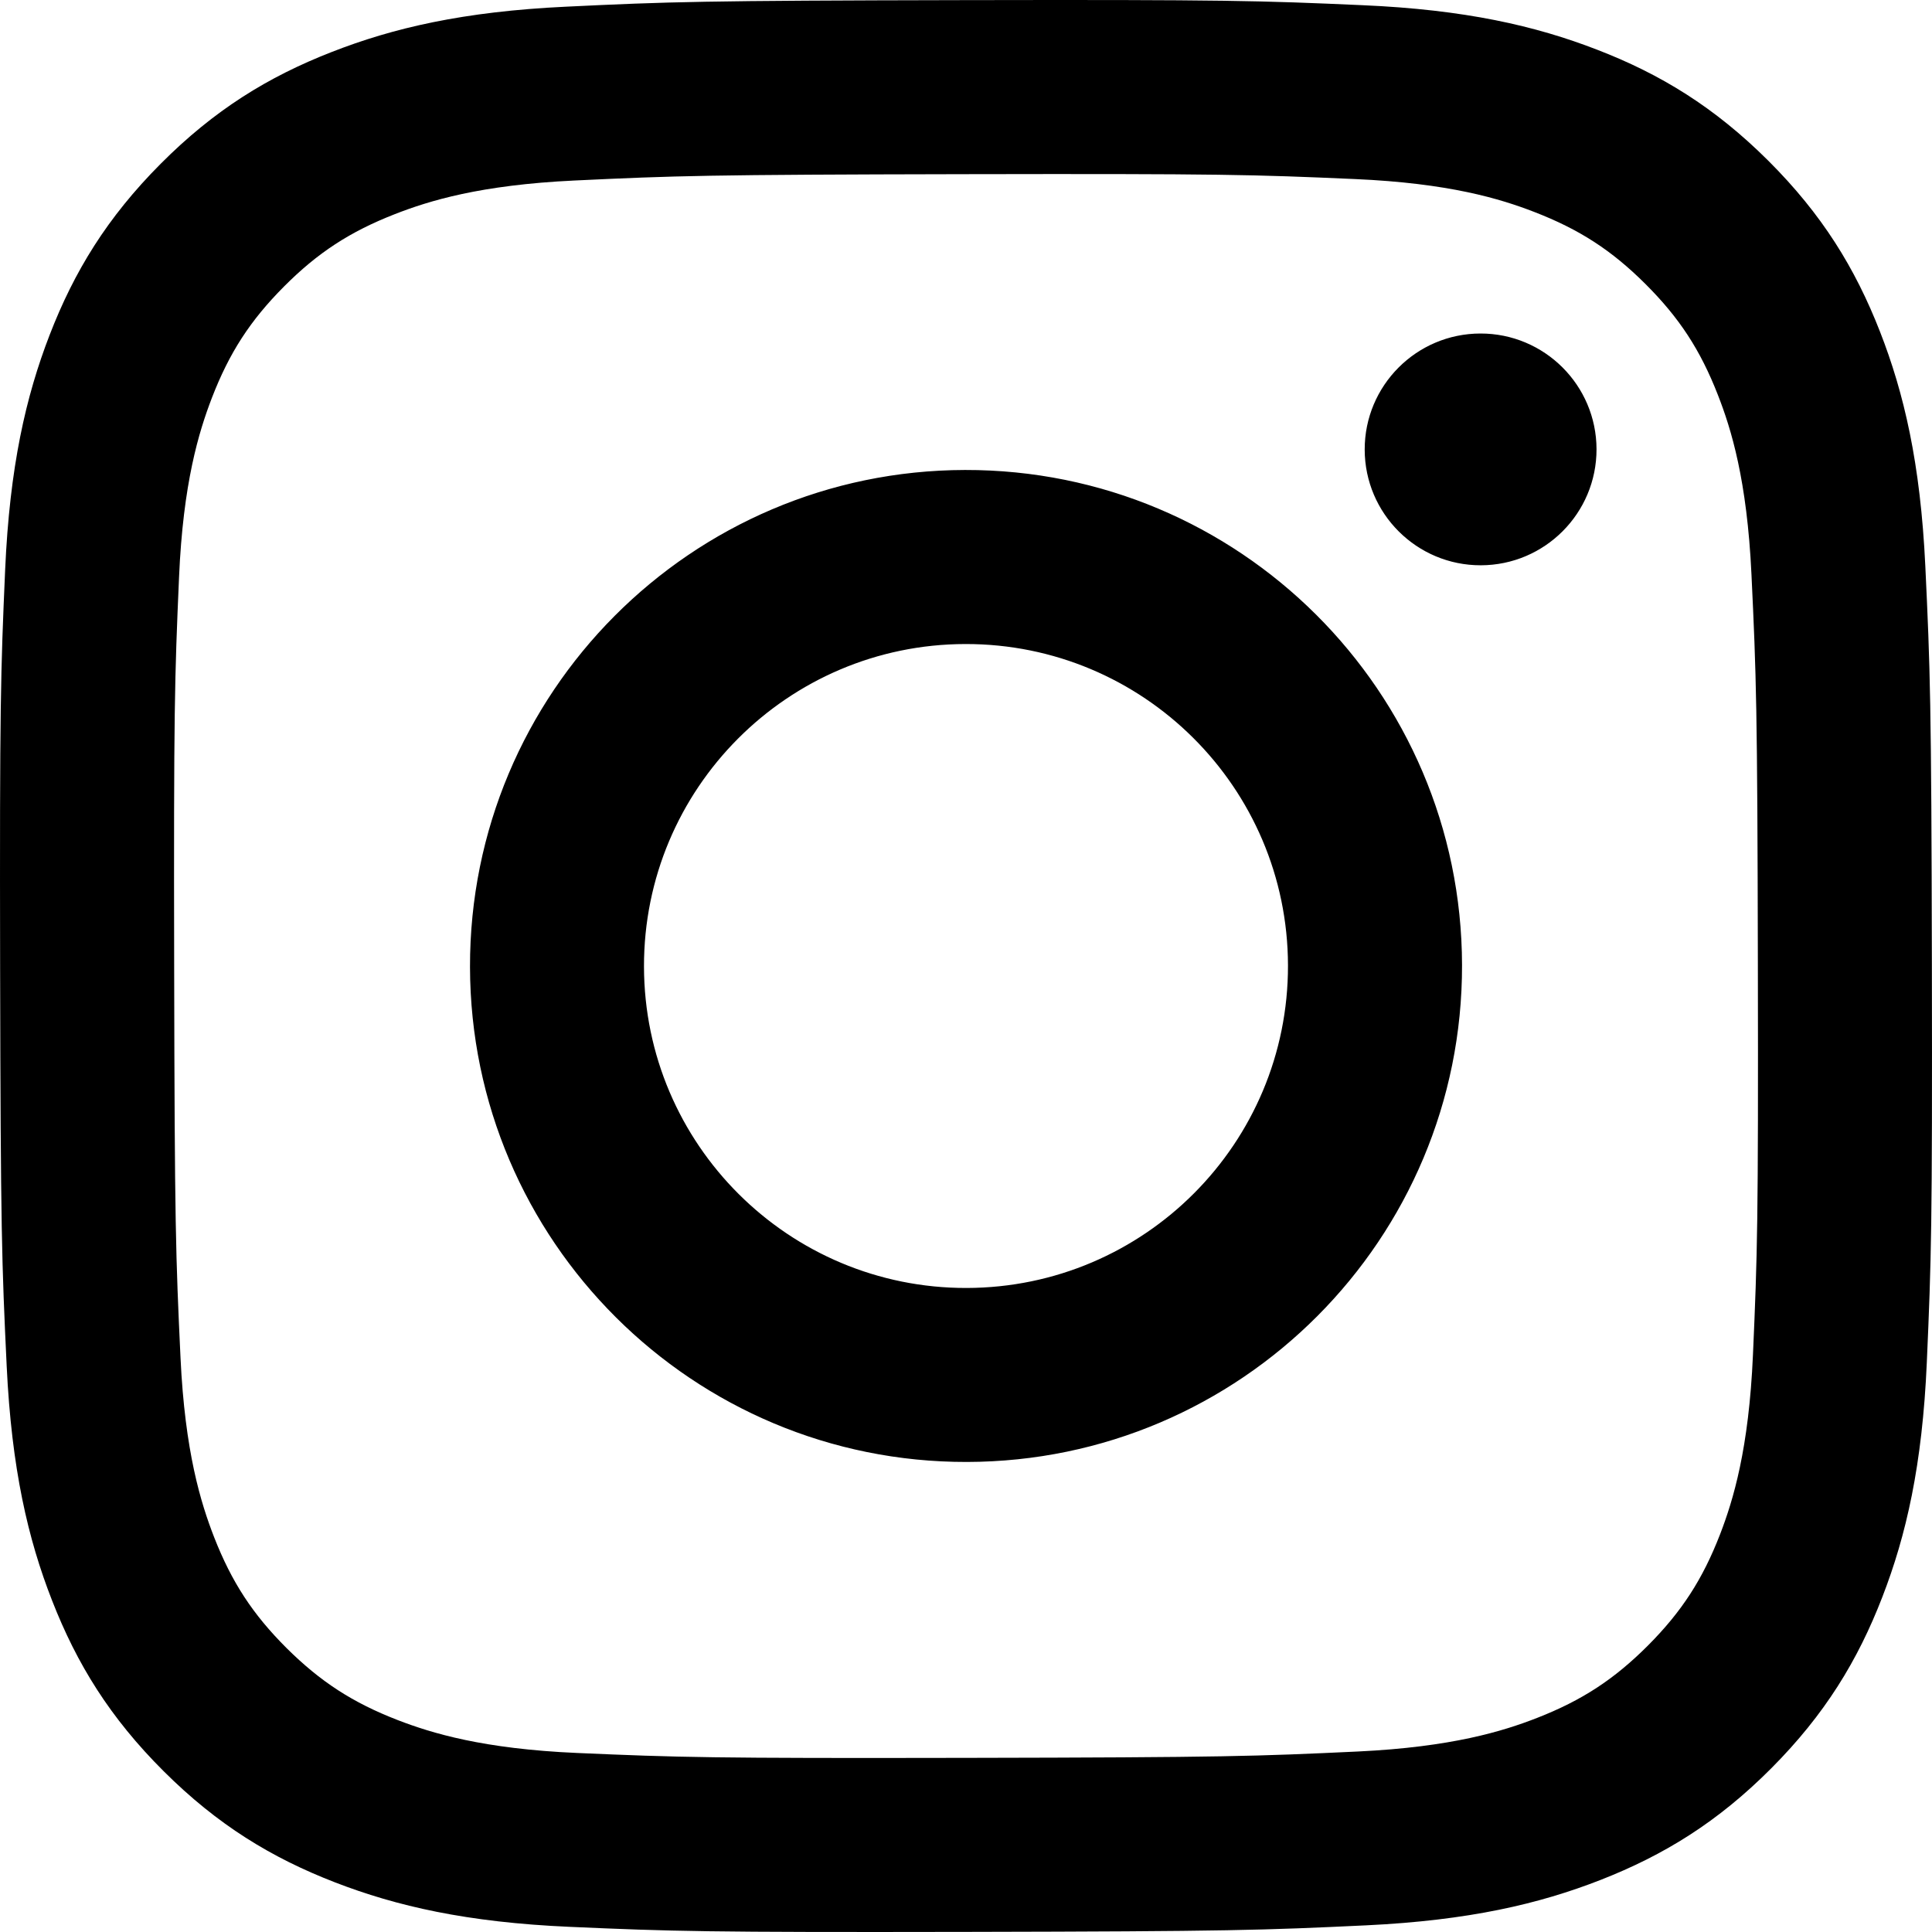
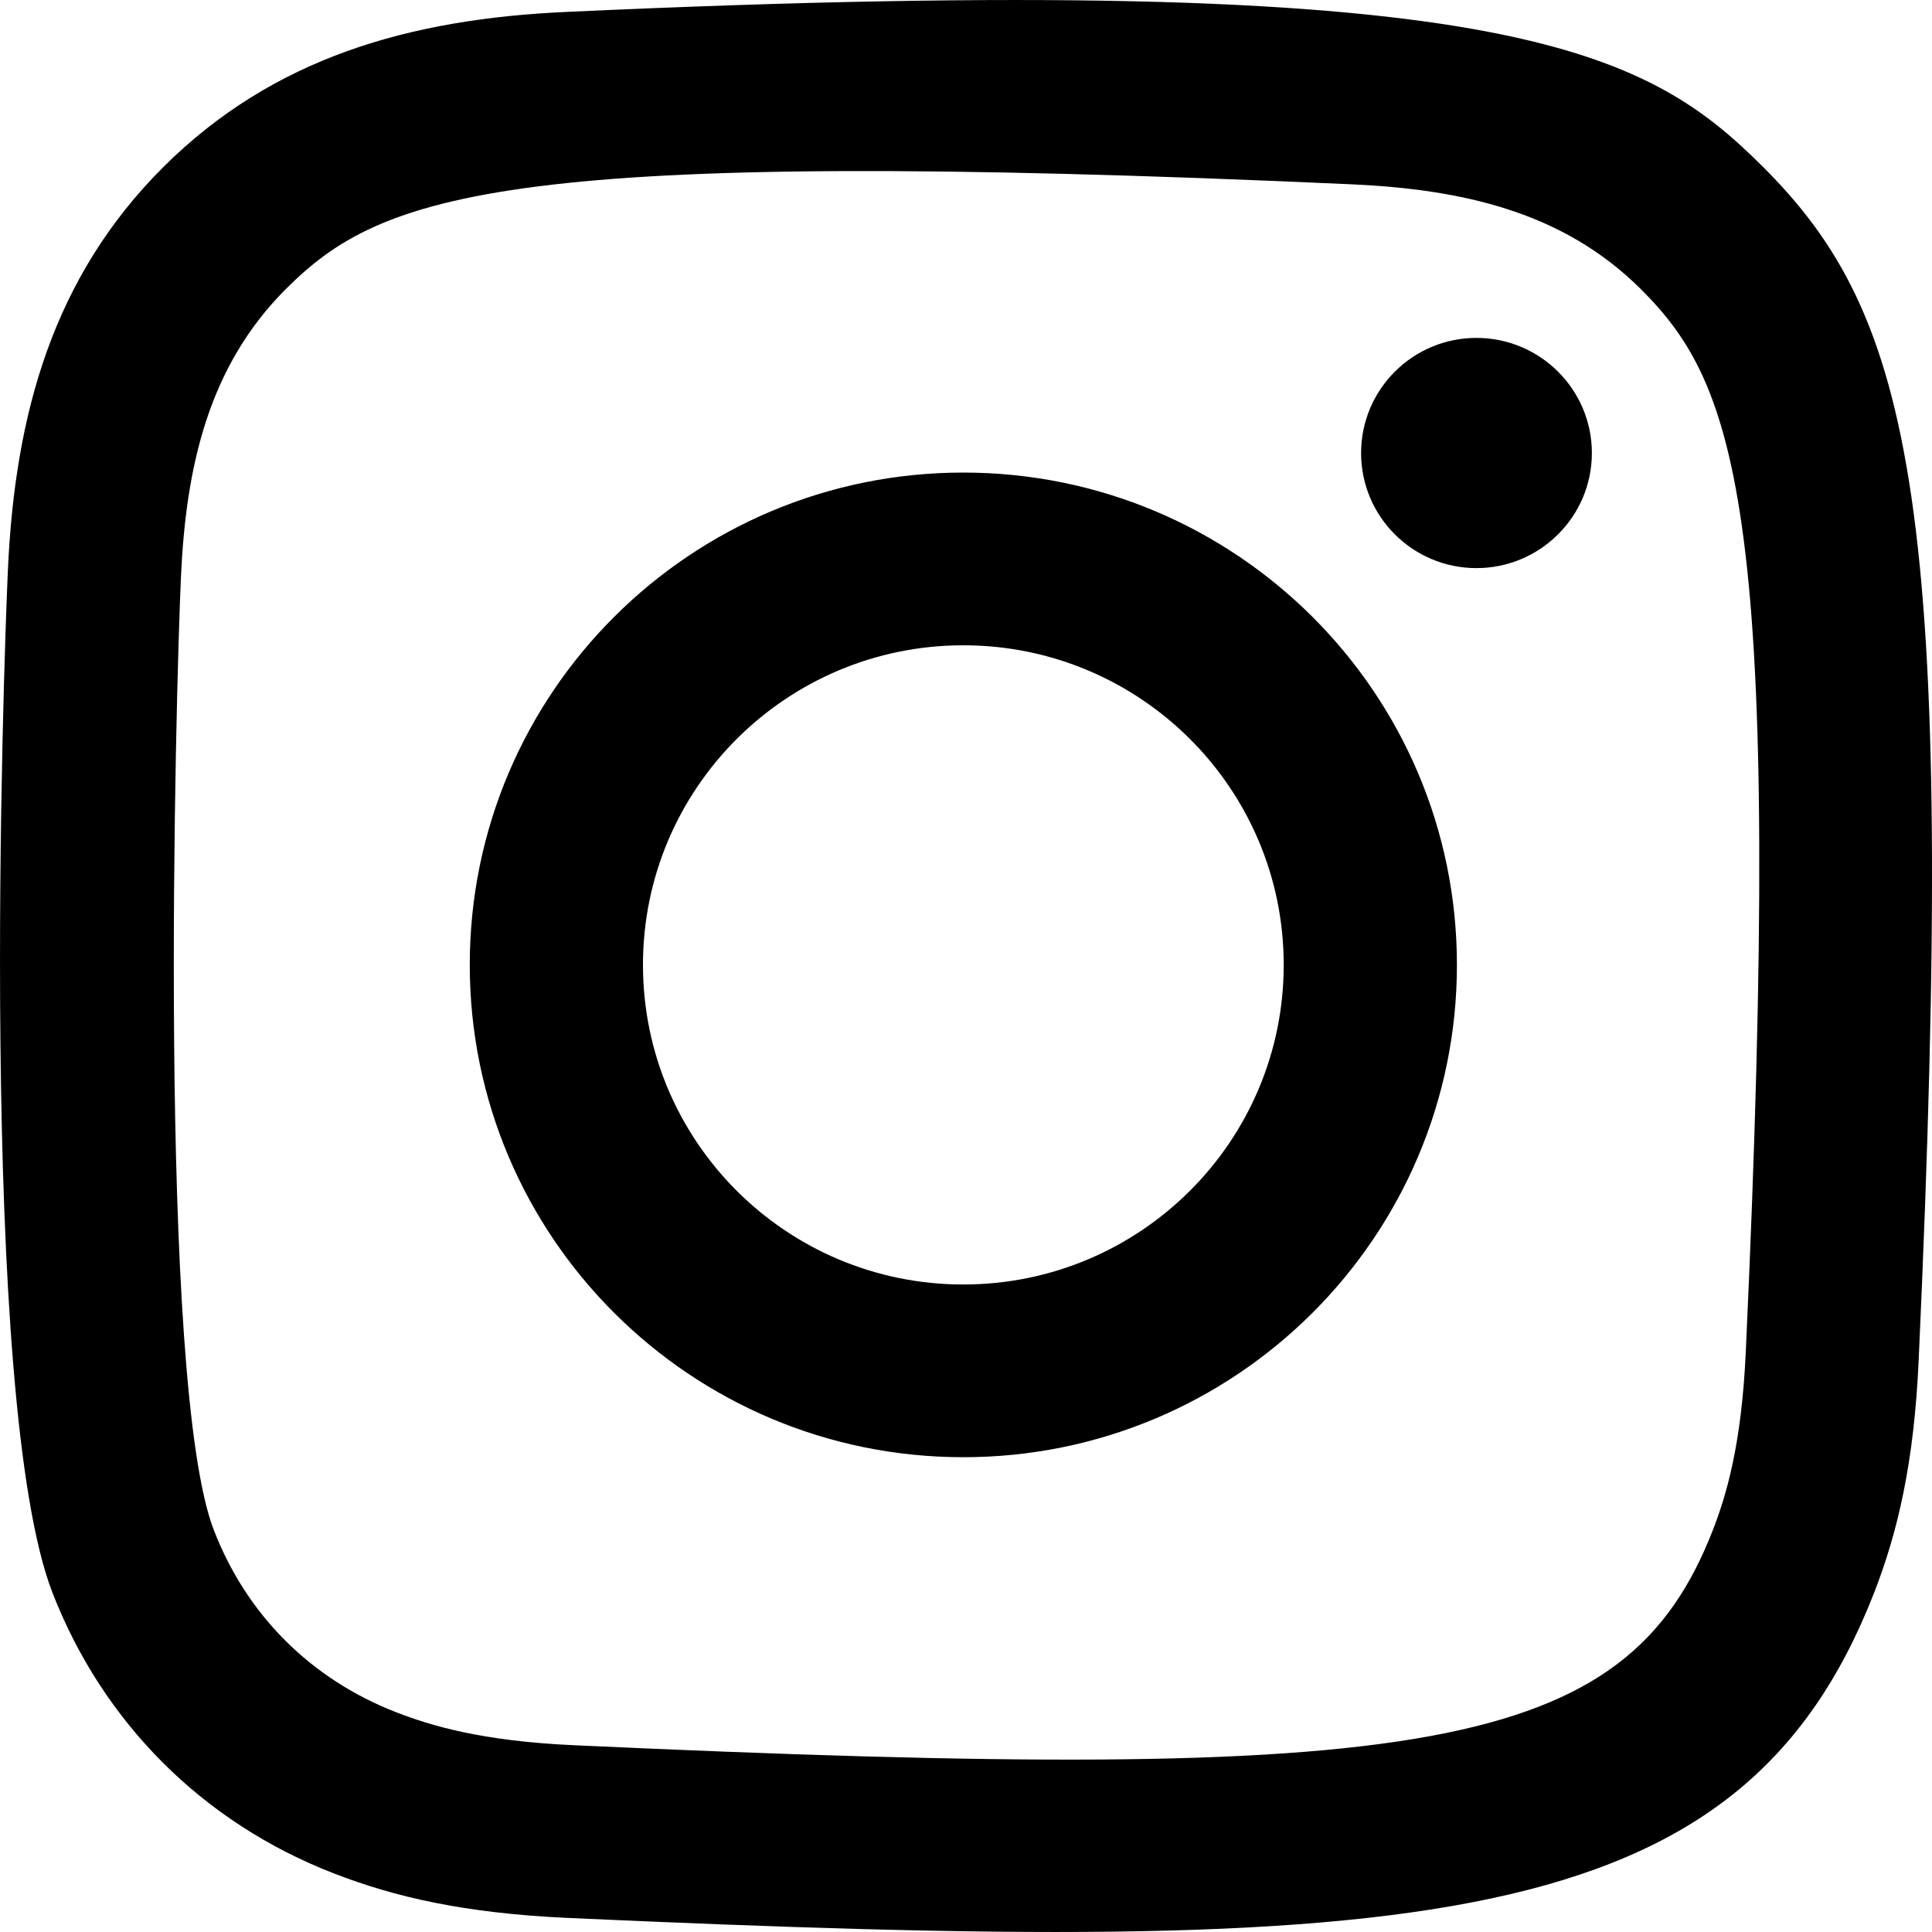
- <svg xmlns="http://www.w3.org/2000/svg" shape-rendering="geometricPrecision" text-rendering="geometricPrecision" image-rendering="optimizeQuality" fill-rule="evenodd" clip-rule="evenodd" viewBox="0 0 512 512">
-   <path fill-rule="nonzero" d="M170.663 256.157c-.083-47.121 38.055-85.4 85.167-85.482 47.121-.092 85.407 38.029 85.499 85.159.091 47.13-38.047 85.4-85.176 85.492-47.112.09-85.399-38.039-85.49-85.169zm-46.108.092c.141 72.602 59.106 131.327 131.69 131.185 72.592-.14 131.35-59.089 131.209-131.691-.141-72.577-59.114-131.336-131.715-131.194-72.585.141-131.325 59.114-131.184 131.7zm237.104-137.092c.033 16.954 13.817 30.682 30.772 30.649 16.961-.034 30.689-13.811 30.664-30.765-.033-16.954-13.818-30.69-30.78-30.656-16.962.033-30.689 13.818-30.656 30.772zm-208.696 345.4c-24.958-1.086-38.511-5.234-47.543-8.709-11.961-4.628-20.496-10.177-29.479-19.093-8.966-8.951-14.532-17.461-19.202-29.397-3.508-9.033-7.73-22.569-8.9-47.527-1.269-26.983-1.559-35.078-1.683-103.433-.133-68.338.116-76.434 1.294-103.441 1.069-24.941 5.242-38.512 8.709-47.536 4.628-11.977 10.161-20.496 19.094-29.478 8.949-8.983 17.459-14.532 29.403-19.202 9.025-3.526 22.561-7.715 47.511-8.9 26.998-1.278 35.085-1.551 103.423-1.684 68.353-.133 76.448.108 103.456 1.294 24.94 1.086 38.51 5.217 47.527 8.709 11.968 4.628 20.503 10.145 29.478 19.094 8.974 8.95 14.54 17.443 19.21 29.413 3.524 8.999 7.714 22.552 8.892 47.494 1.285 26.998 1.576 35.094 1.7 103.432.132 68.355-.117 76.451-1.302 103.442-1.087 24.957-5.226 38.52-8.709 47.56-4.629 11.953-10.161 20.488-19.103 29.471-8.941 8.949-17.451 14.531-29.403 19.201-9.009 3.517-22.561 7.714-47.494 8.9-26.998 1.269-35.086 1.56-103.448 1.684-68.338.133-76.424-.124-103.431-1.294zM149.977 1.773c-27.239 1.286-45.843 5.648-62.101 12.019-16.829 6.561-31.095 15.353-45.286 29.603C28.381 57.653 19.655 71.944 13.144 88.79c-6.303 16.299-10.575 34.912-11.778 62.168C.172 178.264-.102 186.973.031 256.489c.133 69.508.439 78.234 1.741 105.548 1.302 27.231 5.649 45.827 12.019 62.092 6.569 16.83 15.353 31.089 29.611 45.289 14.25 14.2 28.55 22.918 45.404 29.438 16.282 6.294 34.902 10.583 62.15 11.777 27.305 1.203 36.022 1.468 105.521 1.336 69.532-.133 78.25-.44 105.555-1.734 27.239-1.302 45.826-5.664 62.1-12.019 16.829-6.585 31.095-15.353 45.288-29.611 14.191-14.251 22.917-28.55 29.428-45.404 6.304-16.282 10.592-34.904 11.777-62.134 1.195-27.323 1.478-36.049 1.344-105.557-.133-69.516-.447-78.225-1.741-105.522-1.294-27.256-5.657-45.844-12.019-62.118-6.577-16.829-15.352-31.08-29.602-45.288-14.25-14.192-28.55-22.935-45.404-29.429-16.29-6.304-34.903-10.6-62.15-11.778C333.747.164 325.03-.101 255.506.031c-69.507.133-78.224.431-105.529 1.742z" />
+ <svg xmlns="http://www.w3.org/2000/svg" width="800px" height="800px" viewBox="0 0 20 20" version="1.1">
+   <defs>
+ 
+ </defs>
+   <g id="Page-1" stroke="none" stroke-width="1" fill="none" fill-rule="evenodd">
+     <g id="Dribbble-Light-Preview" transform="translate(-340, -7439)" fill="#000000">
+       <g id="icons" transform="translate(56, 160)">
+         <path d="M289.87,7279.123 C288.242,7279.196 286.831,7279.594 285.691,7280.729 C284.548,7281.869 284.155,7283.286 284.082,7284.897 C284.036,7285.902 283.768,7293.498 284.544,7295.49 C285.068,7296.834 286.098,7297.867 287.455,7298.393 C288.088,7298.639 288.81,7298.805 289.87,7298.854 C298.73,7299.255 302.015,7299.037 303.4,7295.49 C303.646,7294.859 303.815,7294.137 303.862,7293.08 C304.267,7284.197 303.796,7282.271 302.252,7280.729 C301.027,7279.507 299.586,7278.675 289.87,7279.123 M289.951,7297.067 C288.981,7297.024 288.455,7296.862 288.103,7296.726 C287.22,7296.383 286.556,7295.722 286.215,7294.843 C285.624,7293.329 285.82,7286.14 285.873,7284.977 C285.924,7283.837 286.155,7282.796 286.959,7281.992 C287.954,7281 289.24,7280.513 297.993,7280.908 C299.135,7280.96 300.179,7281.19 300.985,7281.992 C301.98,7282.985 302.474,7284.28 302.072,7293 C302.028,7293.968 301.866,7294.493 301.73,7294.843 C300.829,7297.151 298.757,7297.471 289.951,7297.067 M298.09,7283.69 C298.09,7284.347 298.624,7284.881 299.284,7284.881 C299.943,7284.881 300.479,7284.347 300.479,7283.69 C300.479,7283.032 299.943,7282.498 299.284,7282.498 C298.624,7282.498 298.09,7283.032 298.09,7283.69 M288.863,7288.988 C288.863,7291.803 291.15,7294.085 293.972,7294.085 C296.794,7294.085 299.082,7291.803 299.082,7288.988 C299.082,7286.173 296.794,7283.892 293.972,7283.892 C291.15,7283.892 288.863,7286.173 288.863,7288.988 M290.656,7288.988 C290.656,7287.162 292.14,7285.68 293.972,7285.68 C295.804,7285.68 297.289,7287.162 297.289,7288.988 C297.289,7290.815 295.804,7292.297 293.972,7292.297 C292.14,7292.297 290.656,7290.815 290.656,7288.988" id="instagram-[#167]">
+ 
+ </path>
+       </g>
+     </g>
+   </g>
</svg>
